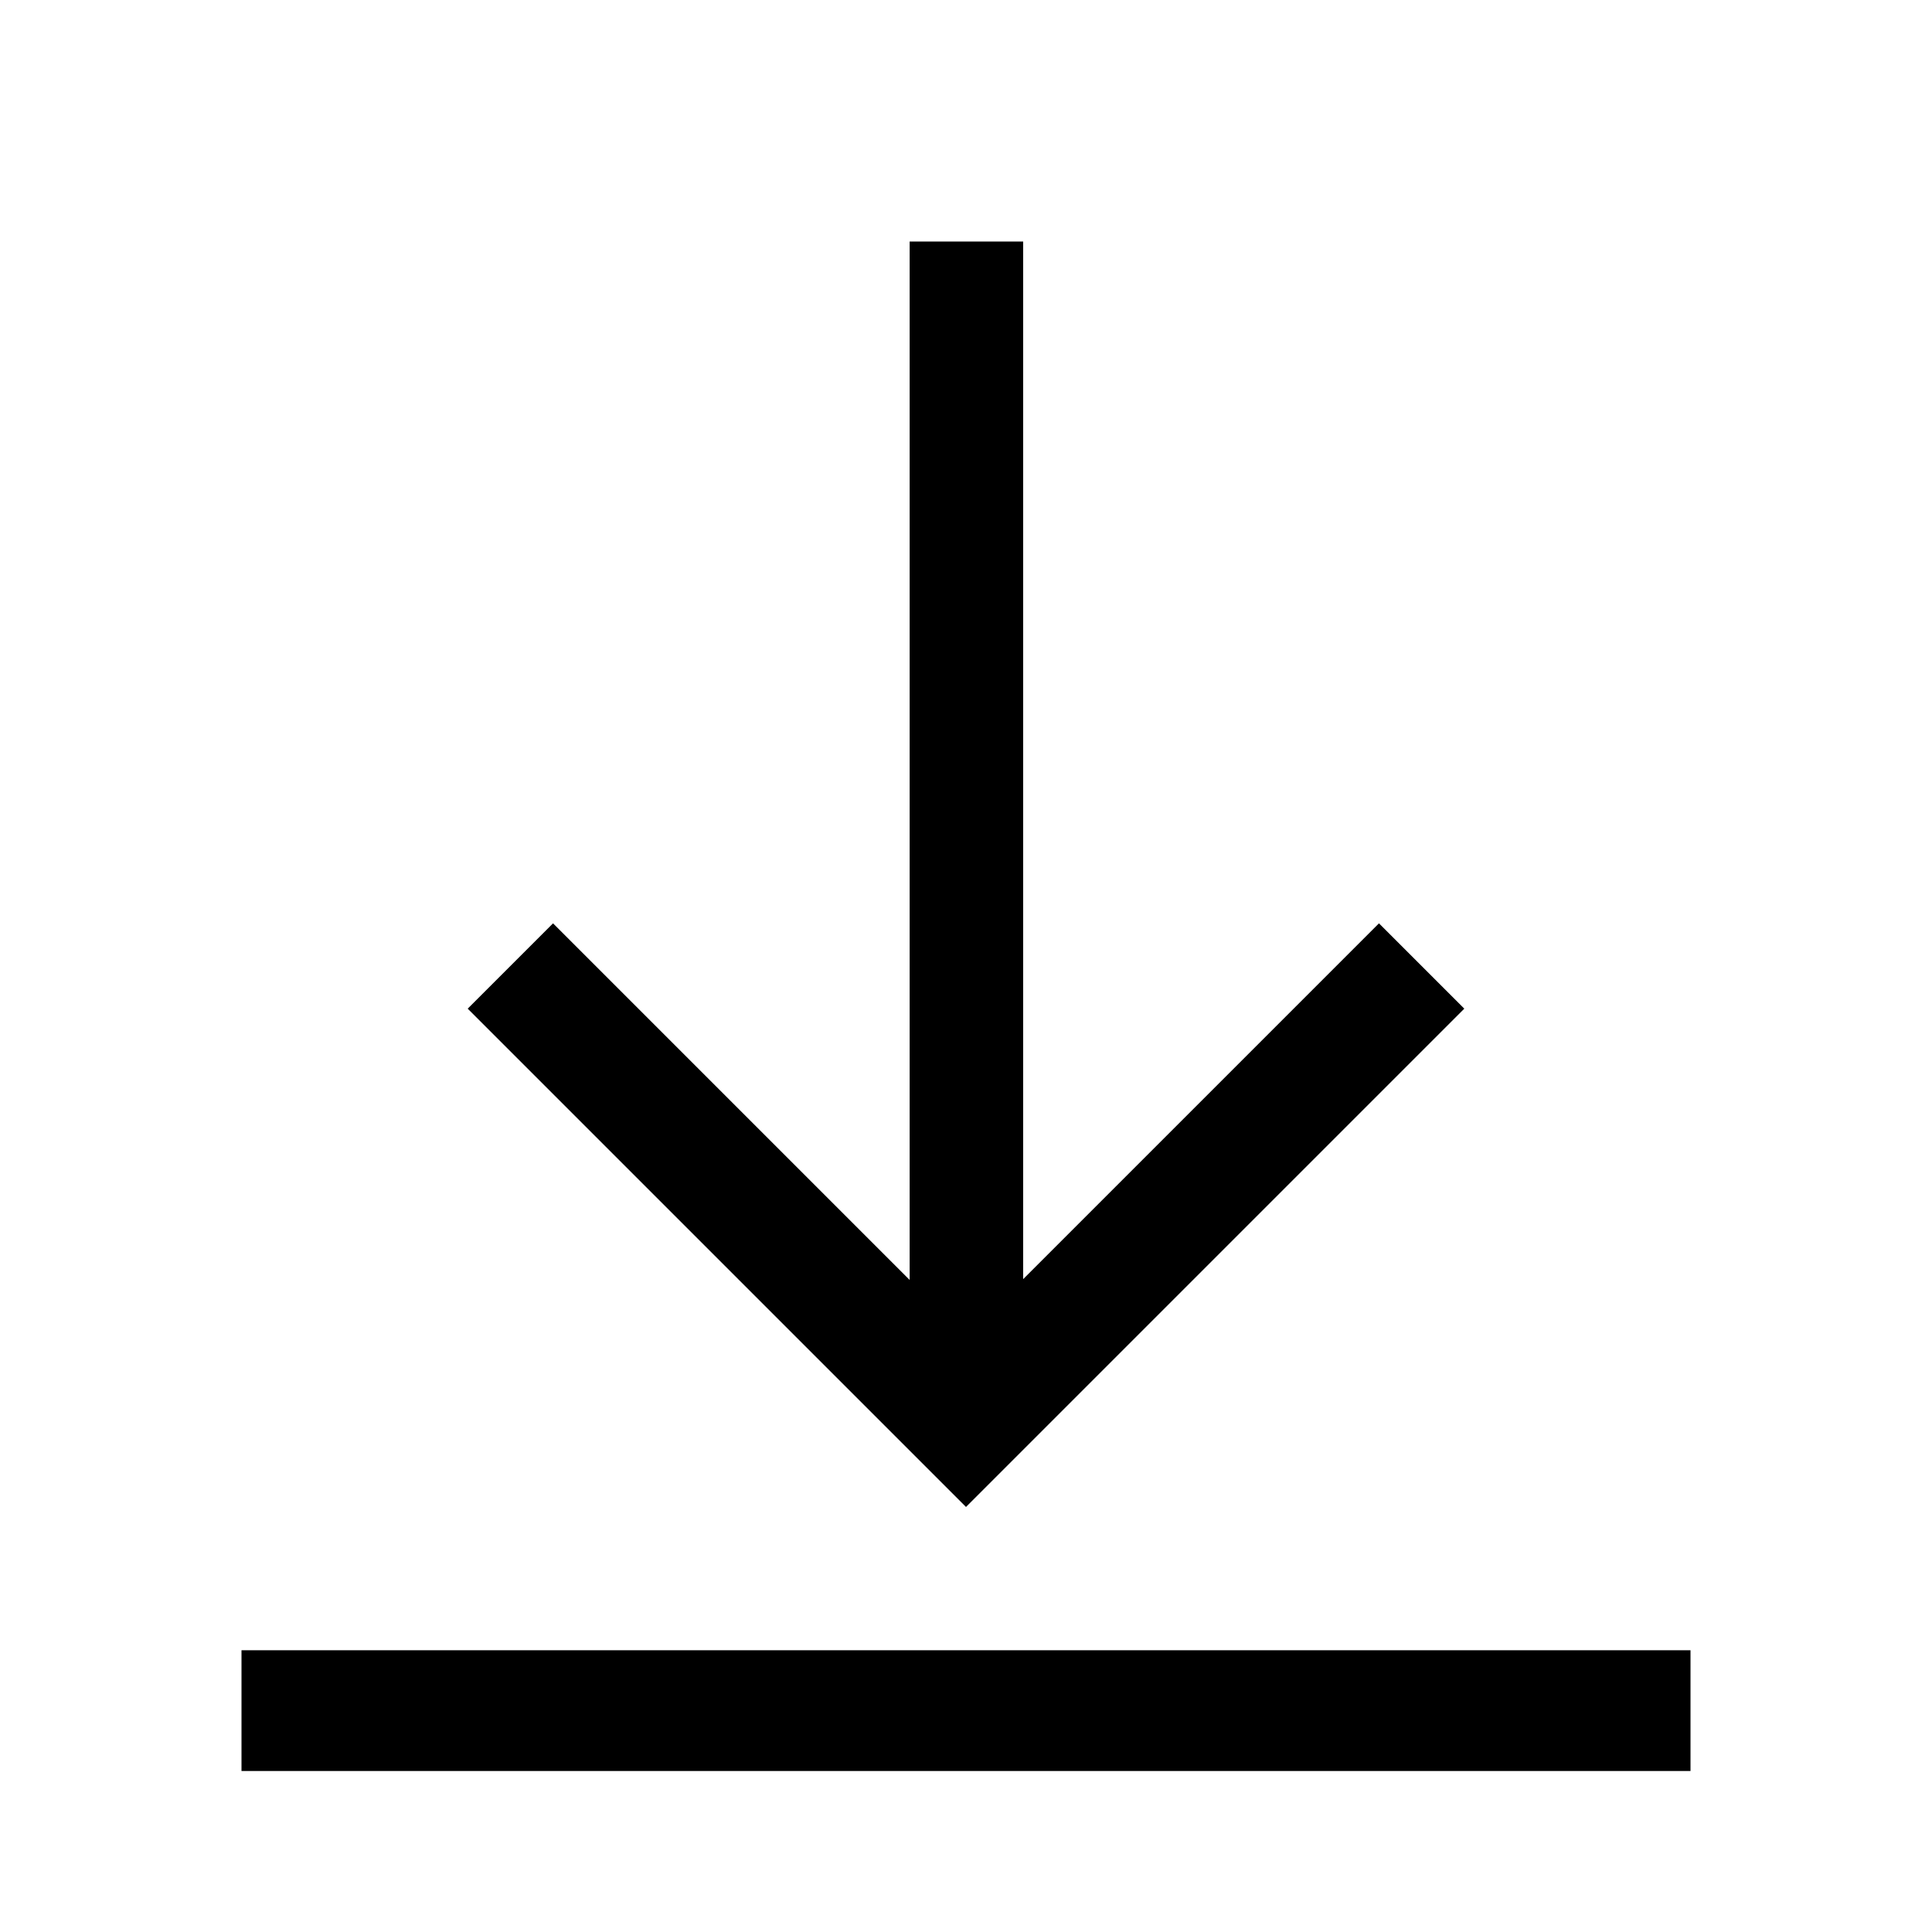
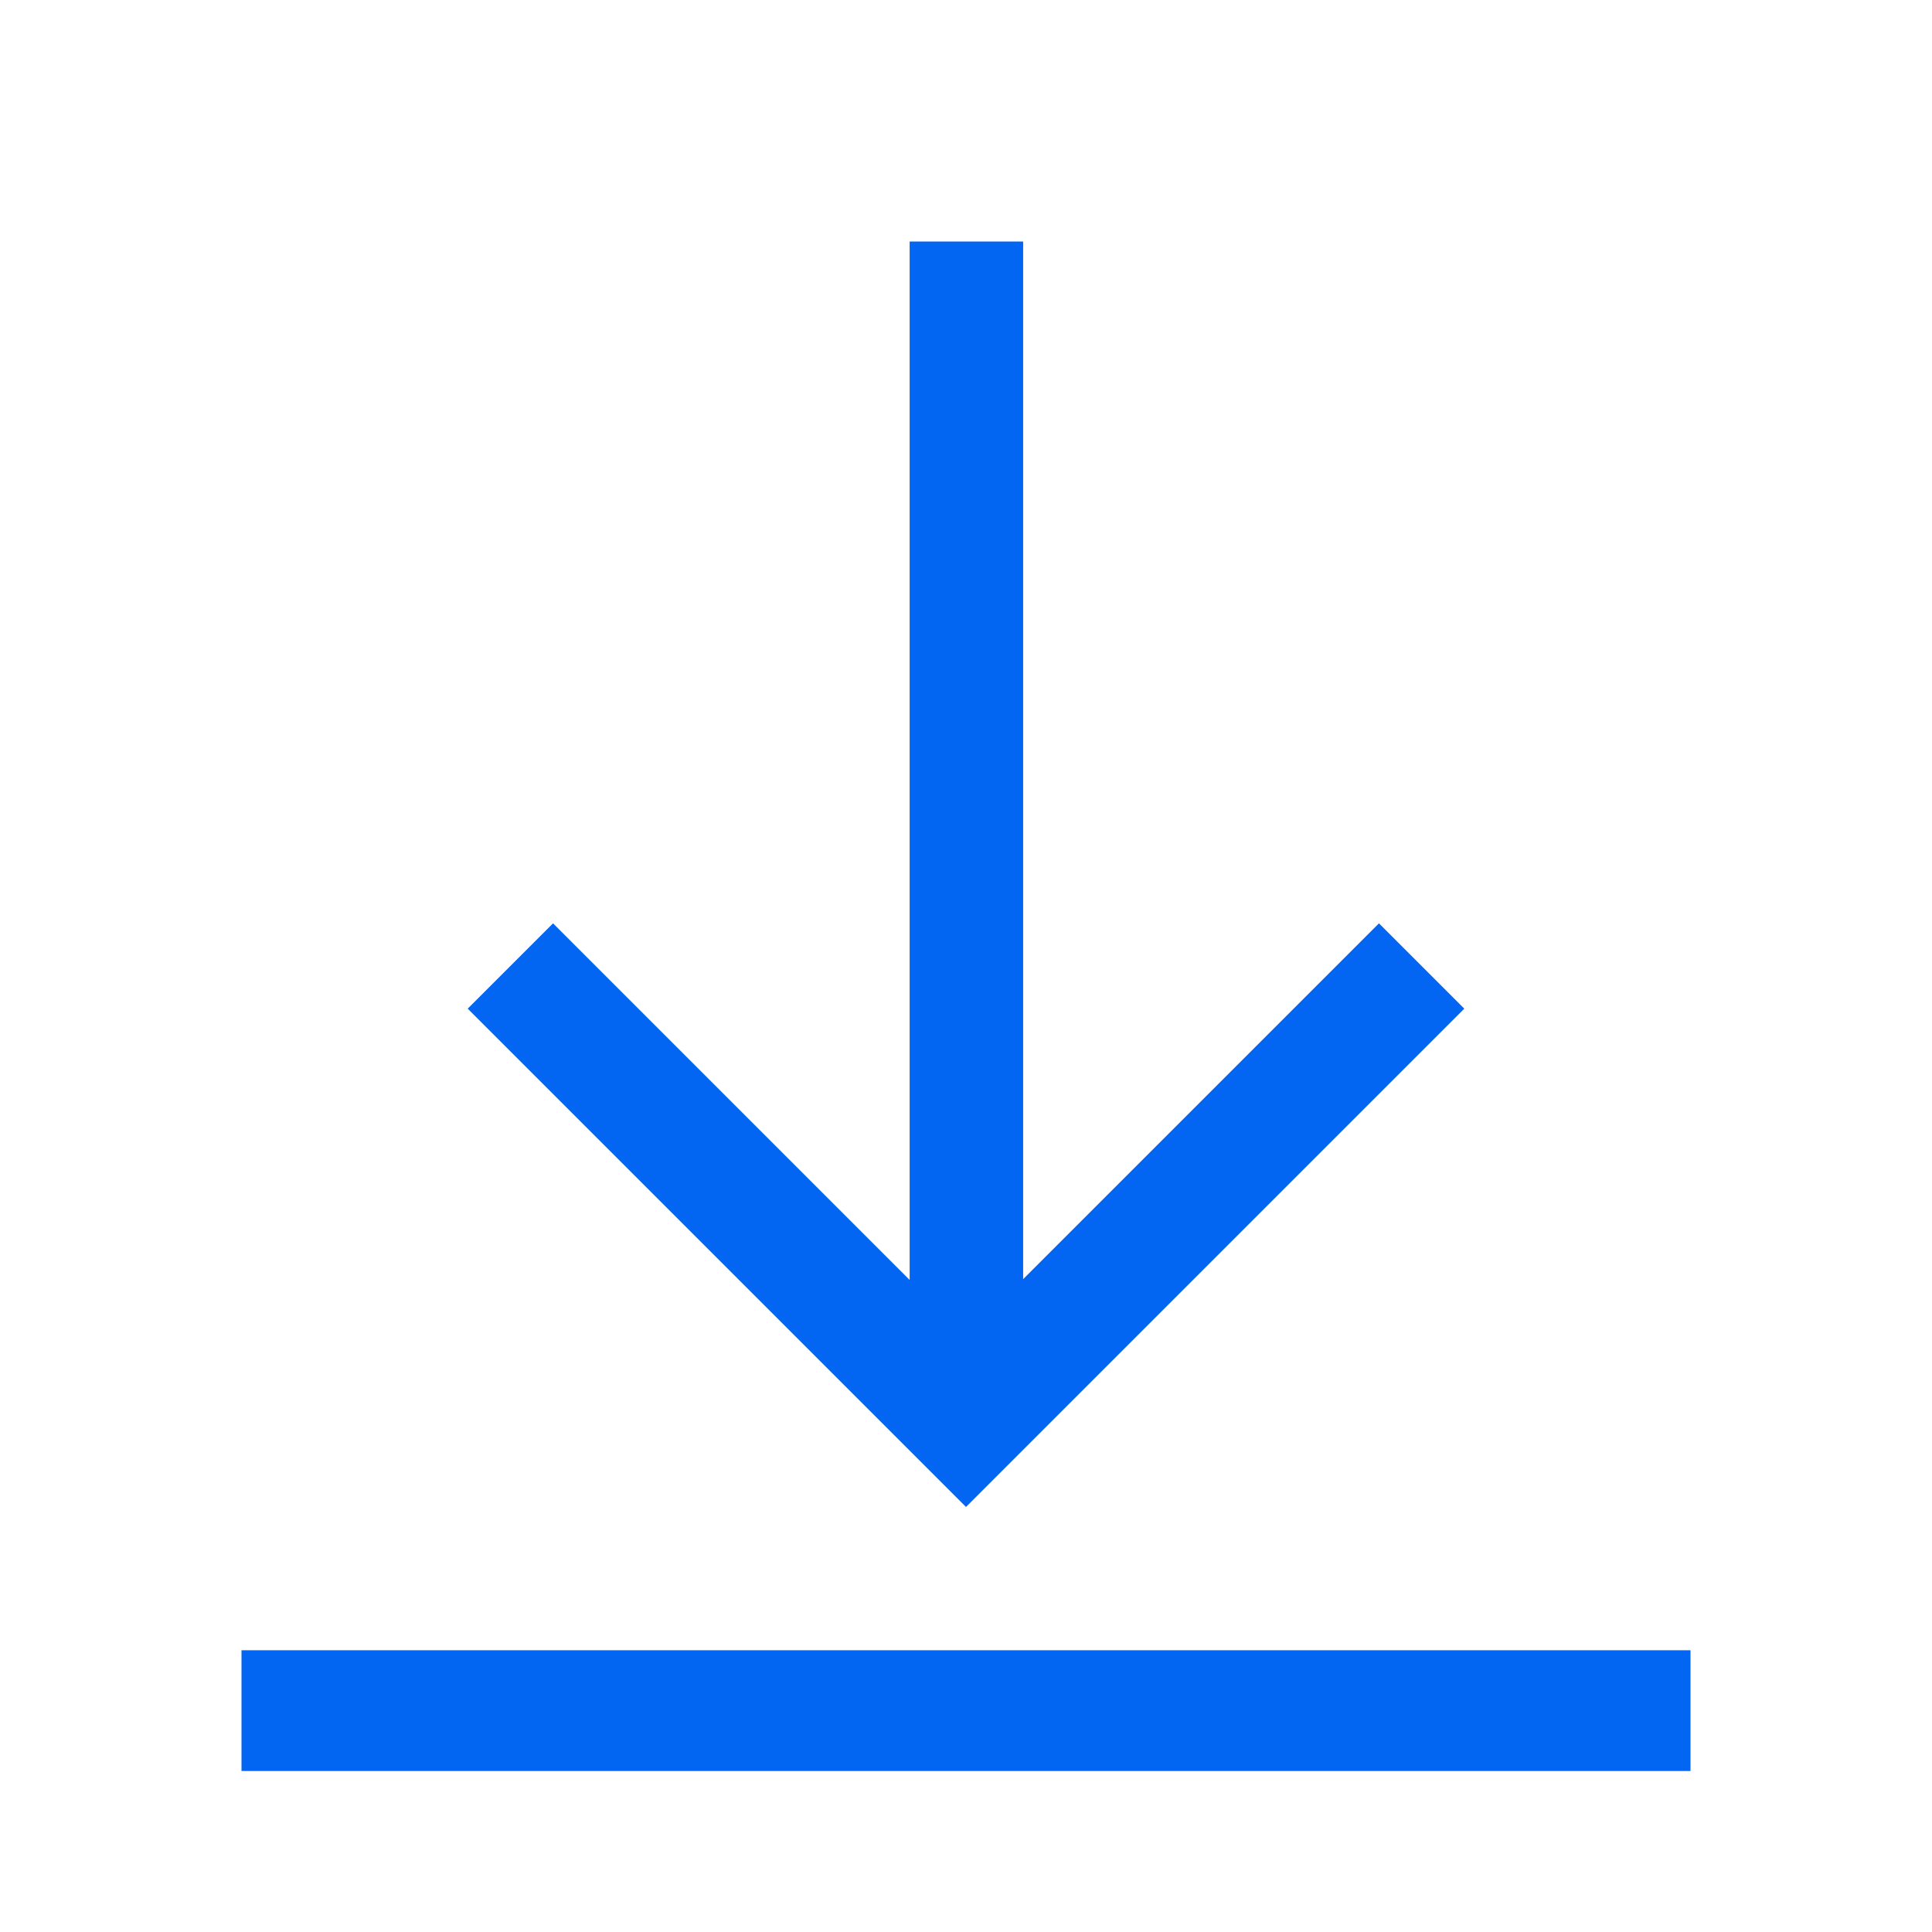
- <svg xmlns="http://www.w3.org/2000/svg" viewBox="0 0 24 24" fill="none">
+ <svg xmlns="http://www.w3.org/2000/svg" viewBox="0 0 24 24" fill="none" style="color: #0266f2">
  <path d="M21 20.5H3V22H21V20.5Z" fill="currentColor" />
  <path d="M18.19 12.53L17.13 11.47L12.71 15.89V3H11.3V15.9L6.87 11.47L5.81 12.53L12 18.72L18.19 12.53Z" fill="currentColor" />
</svg>
